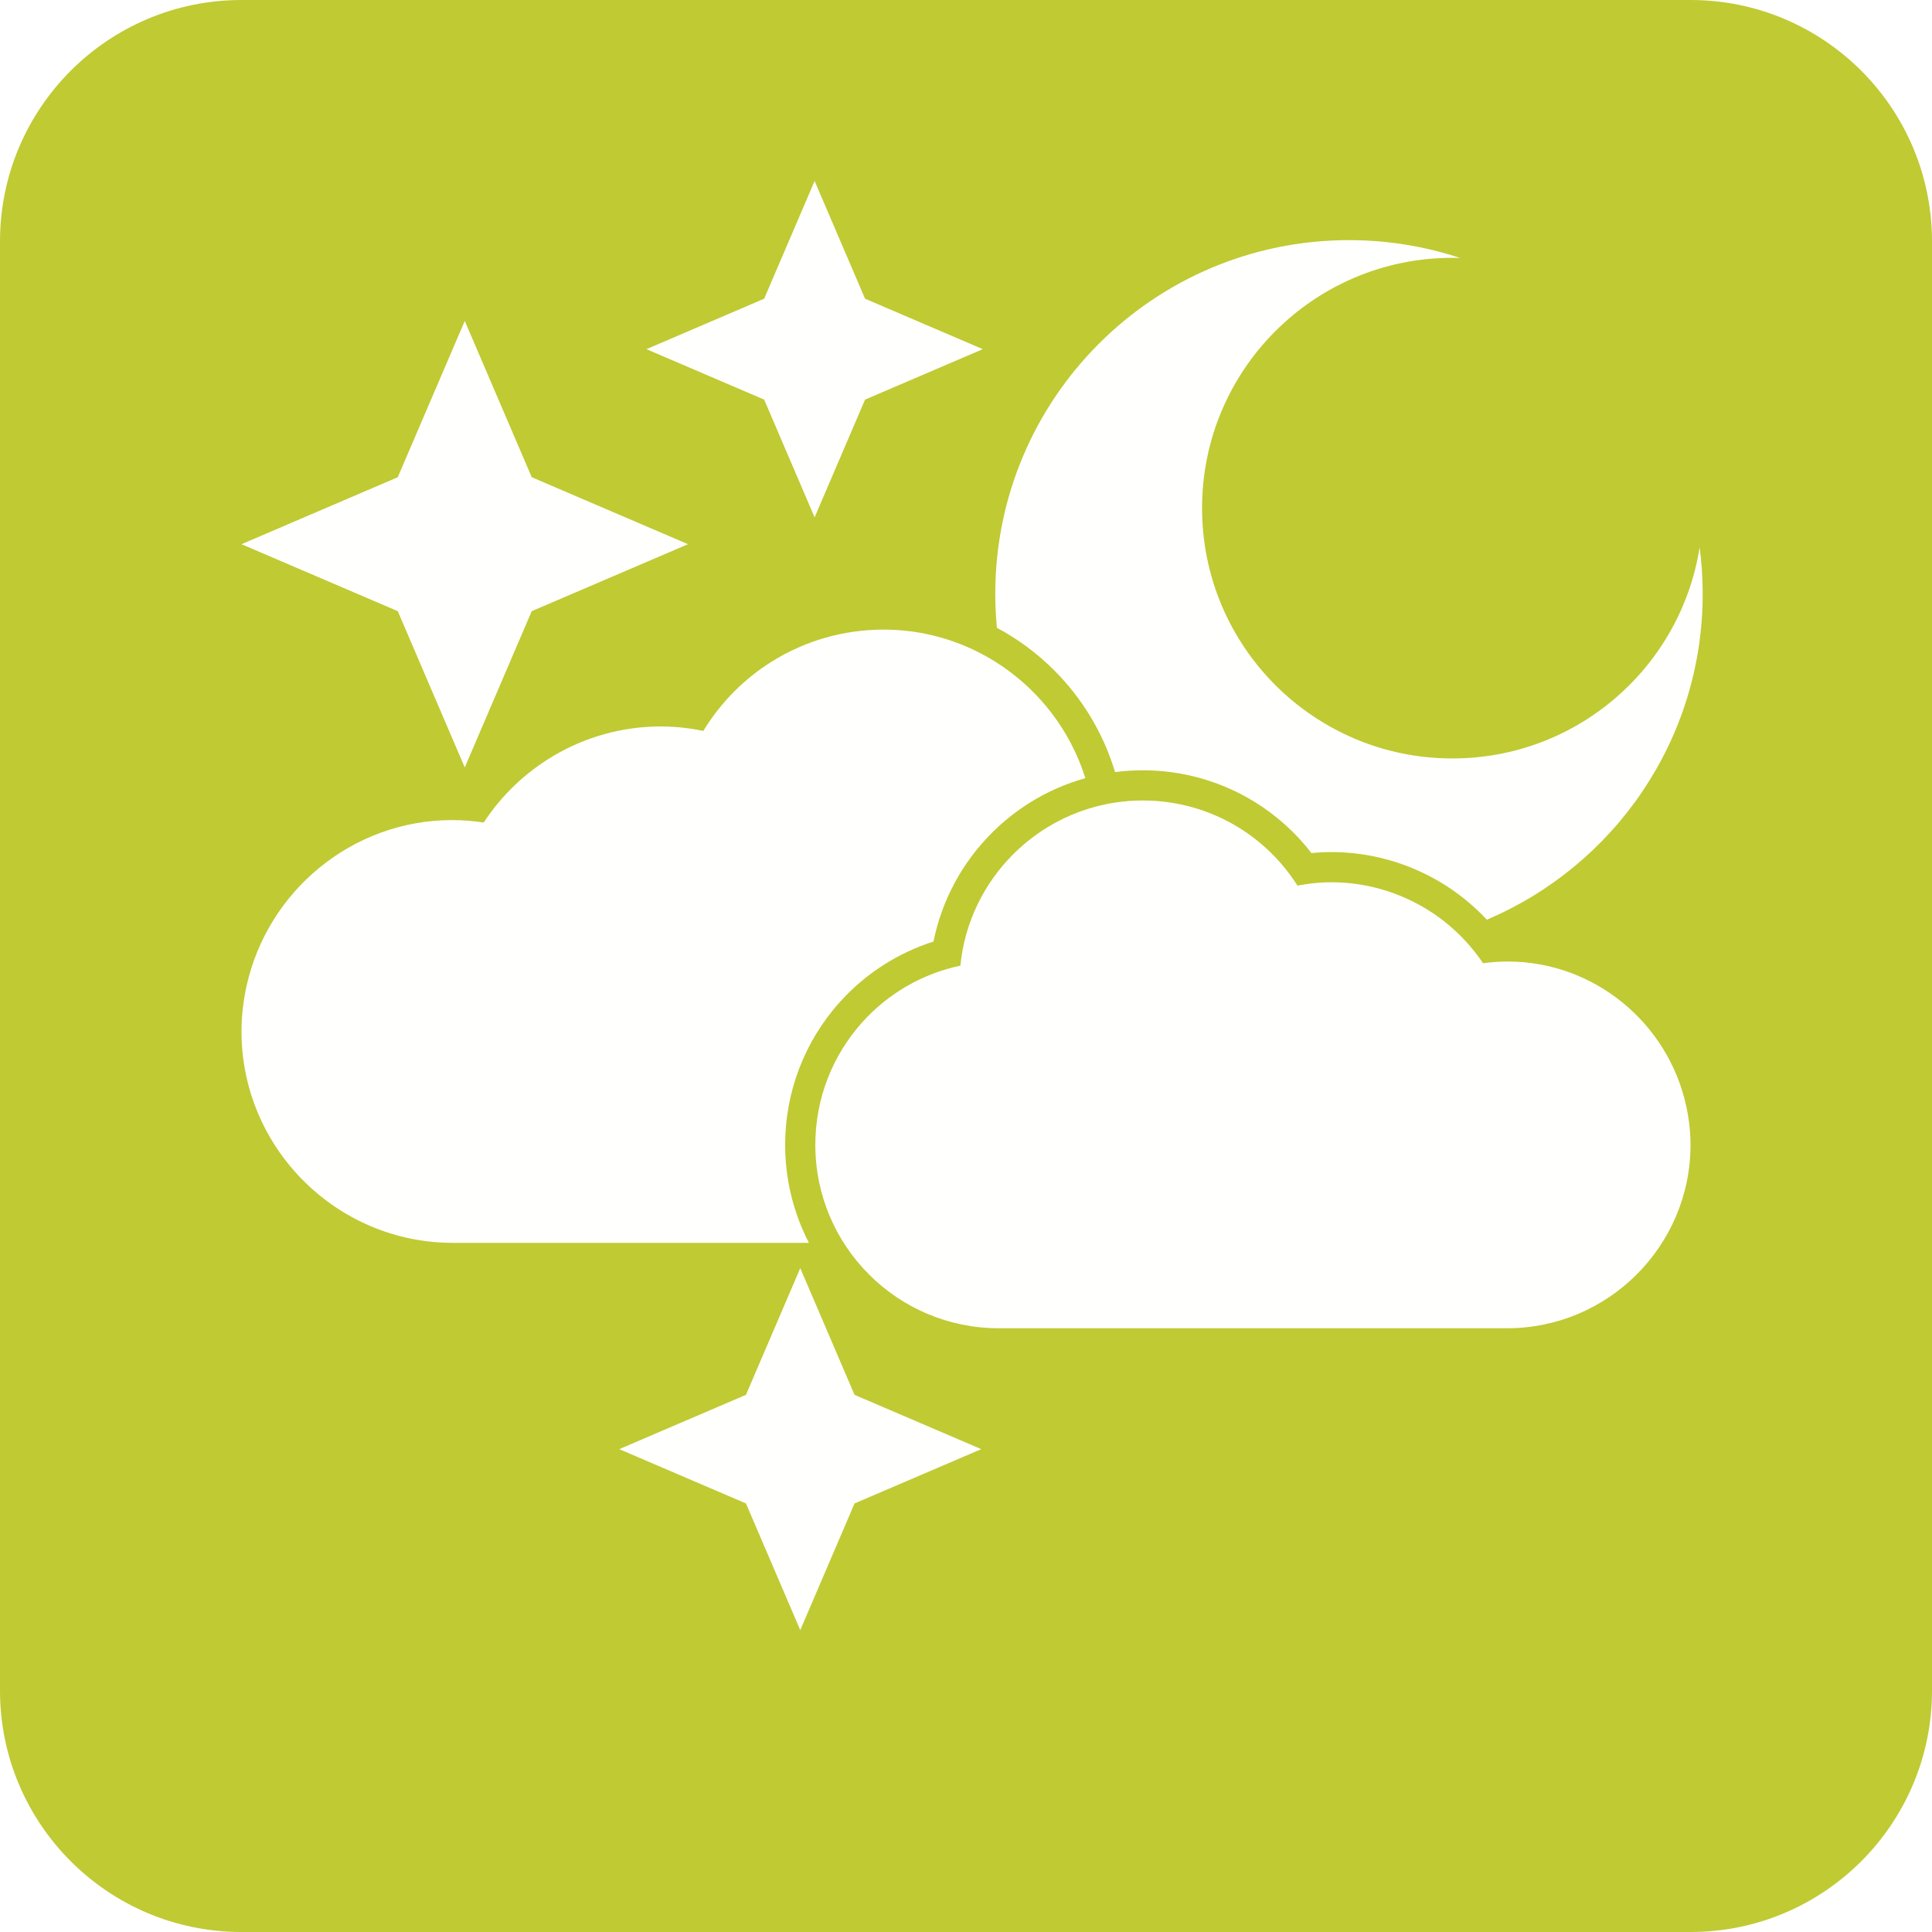
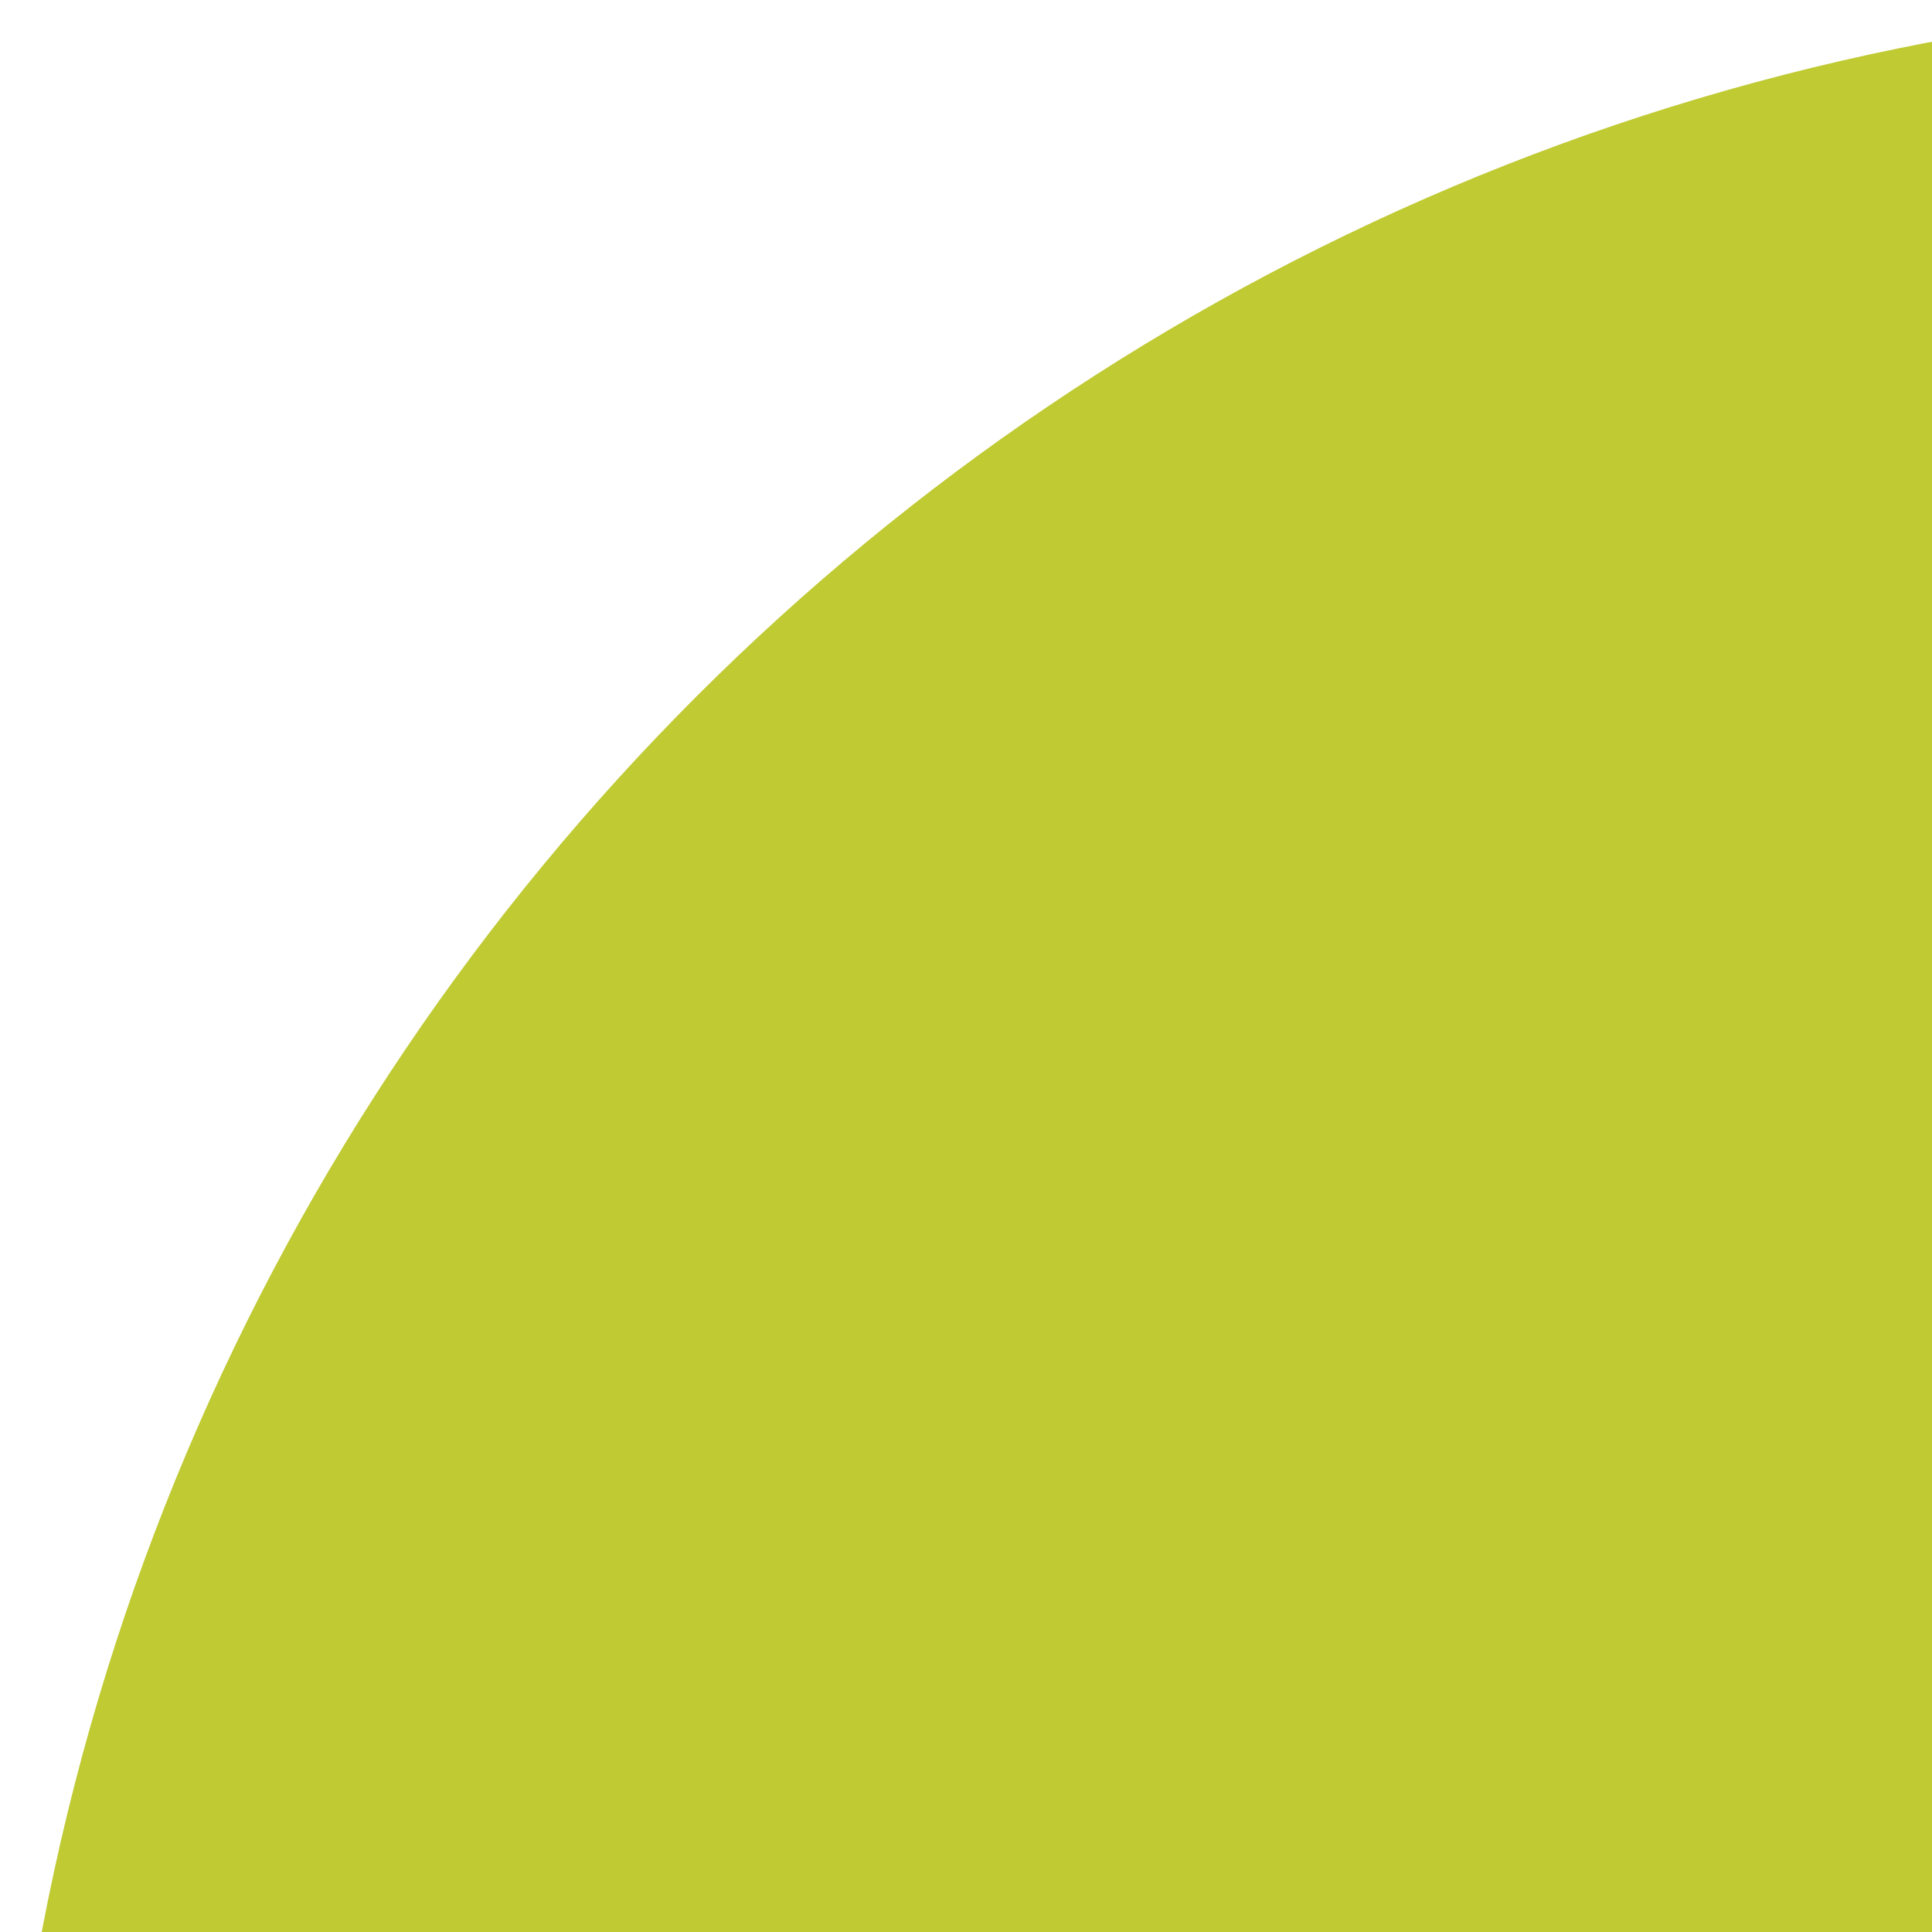
- <svg xmlns="http://www.w3.org/2000/svg" xml:space="preserve" width="2048px" height="2048px" style="shape-rendering:geometricPrecision; text-rendering:geometricPrecision; image-rendering:optimizeQuality; fill-rule:evenodd; clip-rule:evenodd" viewBox="0 0 2048 2048">
+ <svg xmlns="http://www.w3.org/2000/svg" xml:space="preserve" width="208px" height="208px" style="shape-rendering:geometricPrecision; text-rendering:geometricPrecision; image-rendering:optimizeQuality; fill-rule:evenodd; clip-rule:evenodd" viewBox="0 0 208 208">
  <defs>
    <style type="text/css">
   
    .fil0 {fill:#C0CA33}
    .fil1 {fill:#FFFFFE}
    .fil2 {fill:#FFFFFE;fill-rule:nonzero}
   
  </style>
  </defs>
  <g id="Layer_x0020_1">
    <rect class="fil0" width="2048" height="2048" rx="256.001" ry="256.001" />
    <path class="fil1" d="M1429.98 254.554c41.132,0 80.707,6.643 117.736,18.881 -2.704,-0.081 -5.414,-0.135 -8.138,-0.135 -146.545,0 -265.345,118.8 -265.345,265.345 0,146.545 118.8,265.345 265.345,265.345 132.429,0 242.189,-97.019 262.108,-223.855 2.125,16.155 3.237,32.627 3.237,49.362 0,155.234 -94.336,288.429 -228.806,345.395 -14.627,-15.65 -31.434,-29.197 -49.97,-40.159 -34.799,-20.577 -74.43,-31.504 -114.868,-31.504 -7.033,0 -14.065,0.377 -21.064,1.074 -16.66,-21.561 -37.088,-39.995 -60.399,-54.338 -35.642,-21.93 -76.537,-33.42 -118.382,-33.42 -9.902,0 -19.726,0.644 -29.417,1.909l-0.98 -3.132c-12.358,-39.484 -34.215,-75.402 -63.452,-104.658 -18.145,-18.157 -38.656,-33.321 -60.822,-45.17 -1.129,-11.849 -1.728,-23.852 -1.728,-35.996 0,-207.078 167.867,-374.945 374.945,-374.945z" />
    <g id="_484288840">
      <path id="_484289608" class="fil2" d="M1597.5 1408l-538.87 0c-53.615,0 -102.207,-21.783 -137.389,-56.966 -35.181,-35.184 -56.963,-83.776 -56.963,-137.394 0,-49.804 18.731,-95.513 49.852,-130.101 26.766,-29.747 62.751,-51.213 103.903,-59.915 4.54,-45.927 25.104,-87.193 56.016,-118.106 35.184,-35.186 83.777,-56.972 137.392,-56.972 36.683,0 71.636,10.231 101.613,28.675 24.823,15.273 46.201,36.17 62.287,61.54 3.019,-0.575 6.047,-1.084 9.082,-1.52 9.142,-1.316 18.123,-2.01 26.864,-2.01 35.217,0 69.137,9.637 98.58,27.048 24.476,14.473 45.842,34.44 62.25,58.811 8.942,-1.239 17.659,-1.839 26.119,-1.839 46.117,0 88.657,16.446 122.065,43.773 33.229,27.181 57.418,65.323 67.039,108.876 3.056,13.833 4.669,27.815 4.669,41.739 0,53.548 -21.835,102.152 -57.125,137.411 -35.205,35.173 -83.785,56.949 -137.381,56.949z" />
      <path id="_484289128" class="fil2" d="M857.486 1317.47l-377.512 0c-61.684,0 -117.678,-25.186 -158.297,-65.834 -40.559,-40.587 -65.678,-96.586 -65.678,-158.276 0,-16.124 1.856,-32.249 5.368,-48.147 11.094,-50.196 38.988,-94.145 77.297,-125.472 38.492,-31.478 87.493,-50.413 140.588,-50.413 10.848,0 22.035,0.848 33.507,2.604 19.149,-29.305 44.614,-53.349 74.029,-70.707l-0.032 -0.054c33.949,-20.013 73.049,-31.102 113.68,-31.102 10.194,0 20.669,0.768 31.363,2.306 4.534,0.651 9.113,1.462 13.734,2.433 18.773,-30.798 44.223,-56.086 73.97,-74.369 34.553,-21.237 74.849,-33.023 117.16,-33.023 61.631,0 117.647,25.2 158.289,65.867 25.305,25.323 44.608,56.641 55.548,91.597 -20.819,5.817 -40.694,14.603 -59.047,26.105 -14.375,9.005 -27.814,19.681 -40.037,31.905 -31.643,31.644 -53.106,71.686 -61.88,115.204 -38.052,12.119 -72.287,34.13 -99.198,64.039 -37.507,41.685 -58.064,95.431 -58.064,151.505 0,13.468 1.191,26.787 3.515,39.83l0.004 0c3.989,22.376 11.313,43.931 21.695,64.002z" />
    </g>
    <polygon class="fil2" points="519.611,403.096 563.65,505.867 666.419,549.916 729.308,576.872 666.419,603.82 563.648,647.858 519.611,750.627 492.663,813.517 465.707,750.627 421.657,647.859 318.887,603.82 255.998,576.872 318.887,549.916 421.657,505.867 465.707,403.096 492.663,340.207 " />
    <polygon class="fil2" points="891.387,256.898 916.991,316.65 976.743,342.26 1041.77,370.132 976.743,397.995 916.991,423.6 891.387,483.351 863.522,548.378 835.652,483.351 810.041,423.6 750.289,397.995 685.264,370.132 750.289,342.26 810.041,316.65 835.652,256.898 863.522,191.873 " />
    <polygon class="fil2" points="905.854,1593.71 875.702,1664.07 848.309,1728 820.909,1664.07 790.75,1593.71 720.382,1563.55 656.456,1536.15 720.382,1508.75 790.75,1478.6 820.909,1408.23 848.309,1344.31 875.702,1408.23 905.854,1478.6 976.221,1508.75 1040.15,1536.15 976.221,1563.55 " />
  </g>
</svg>
